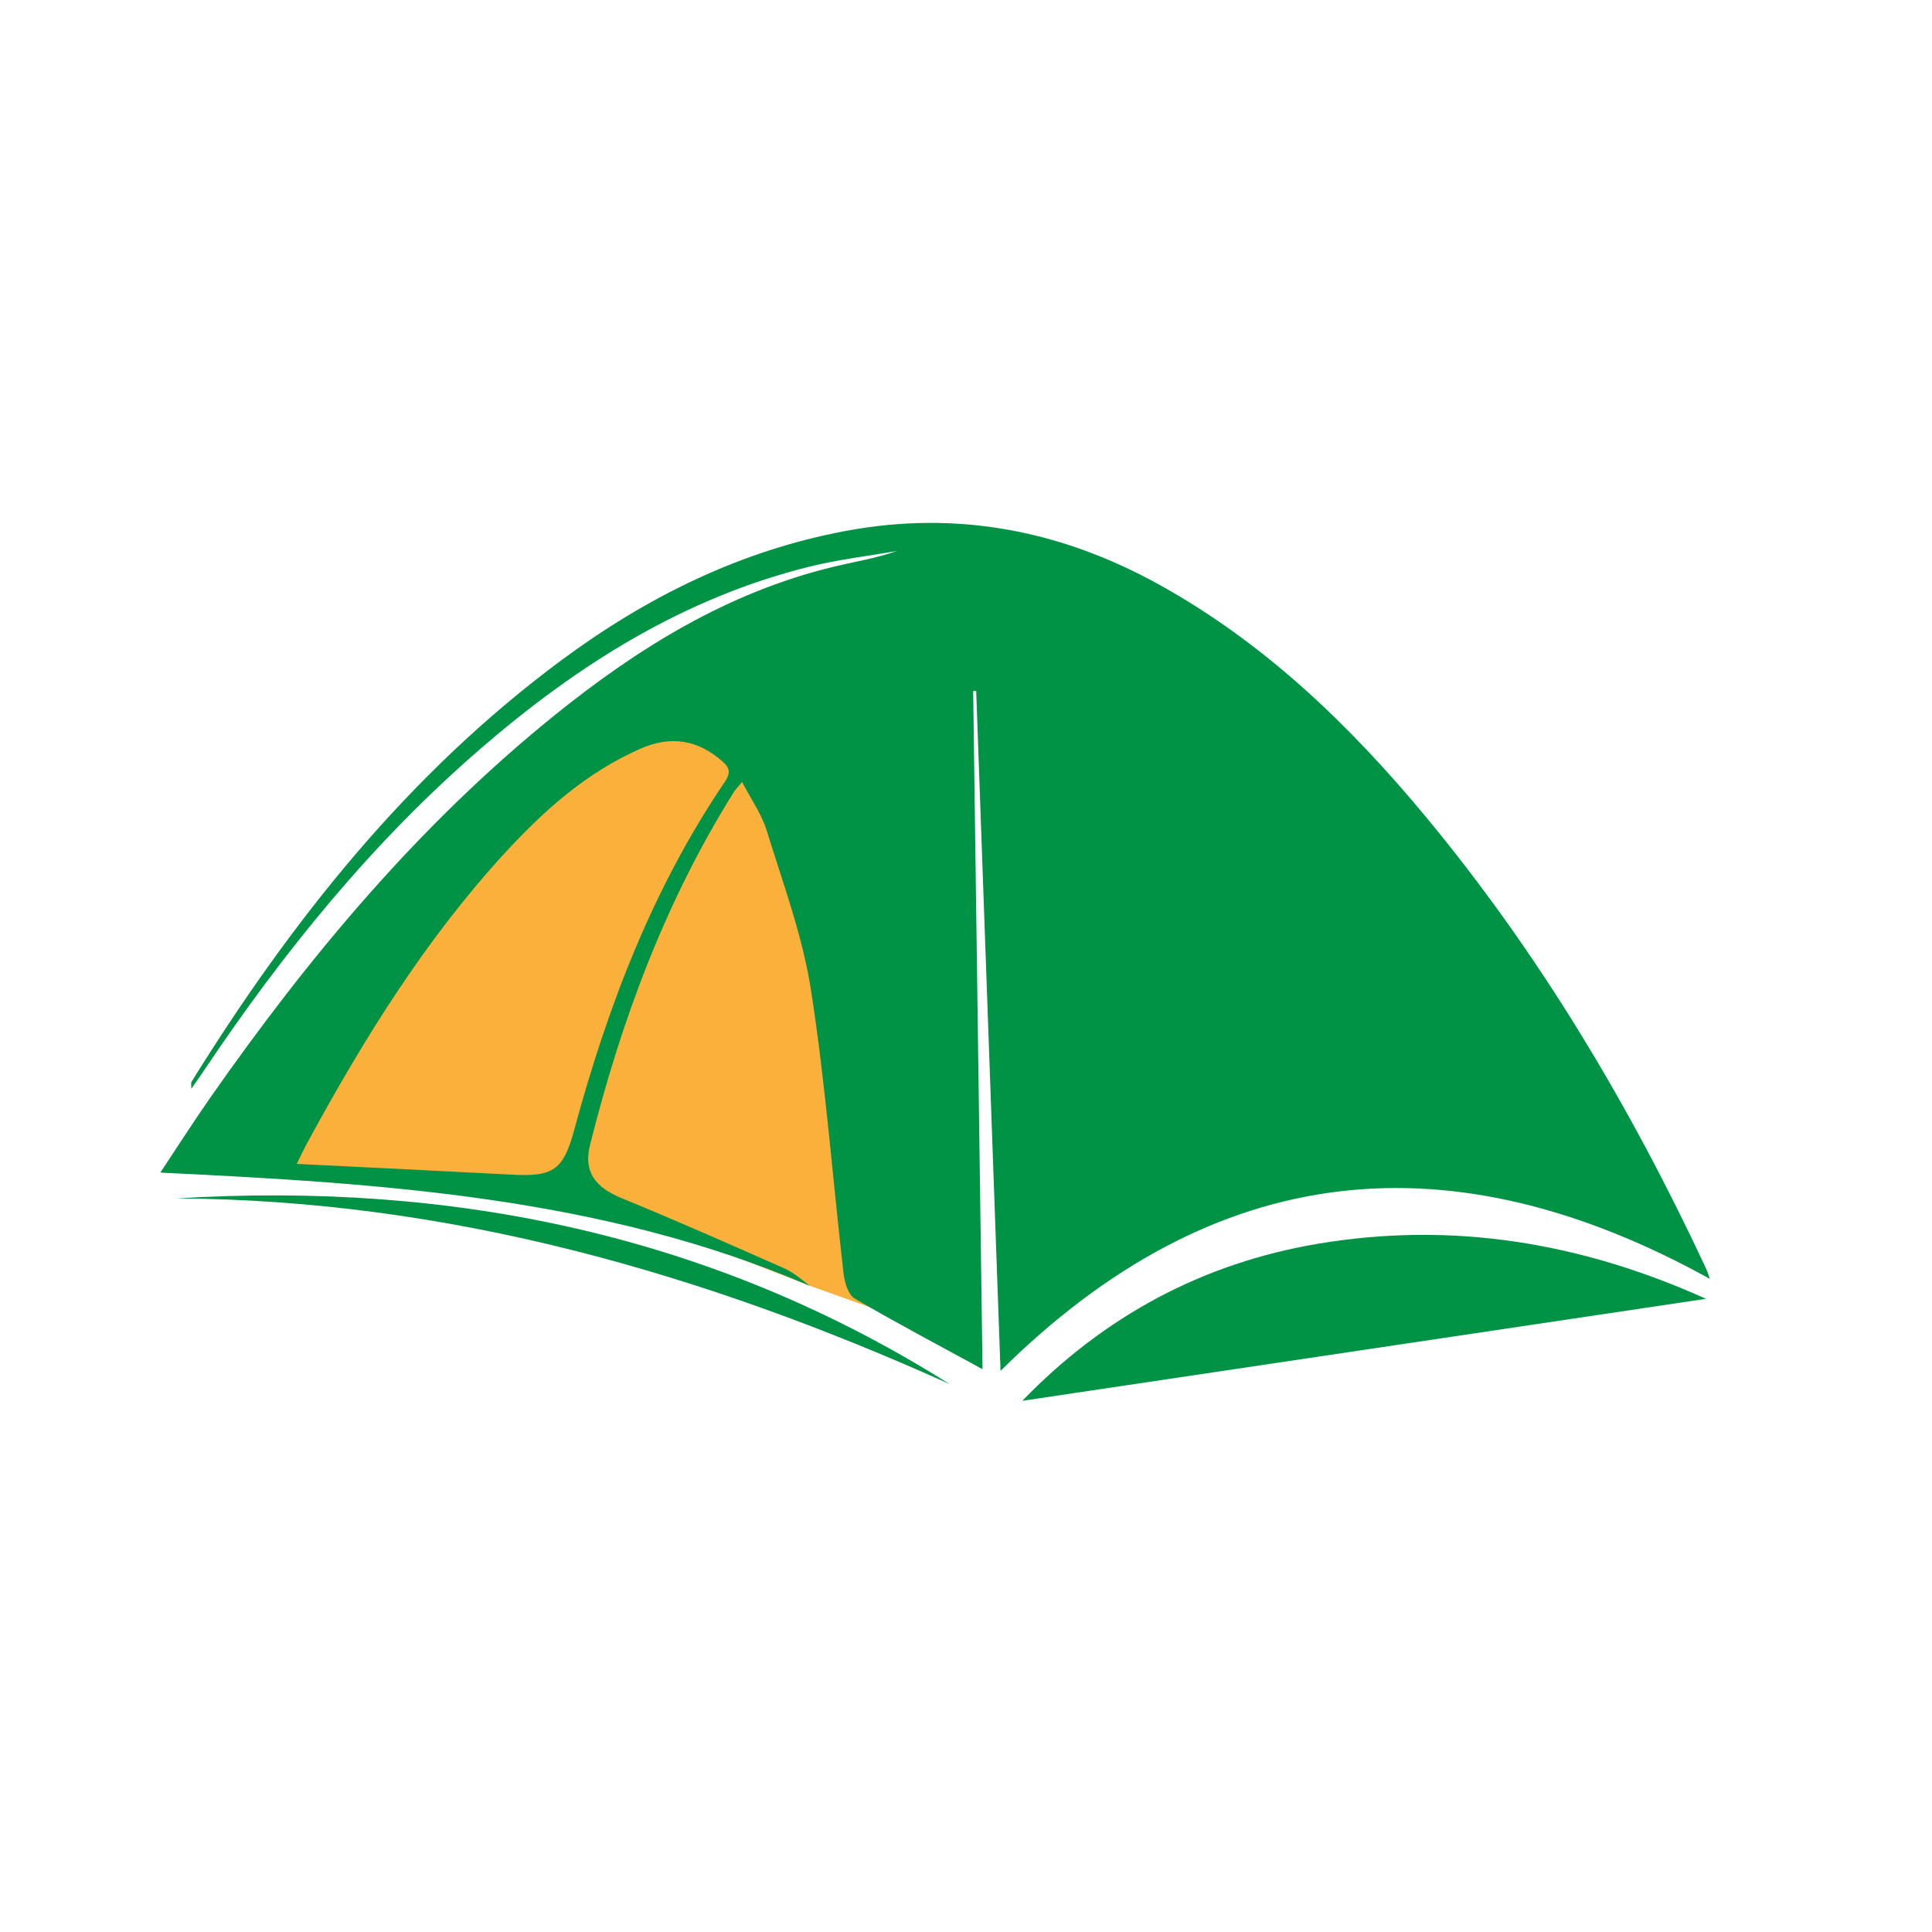
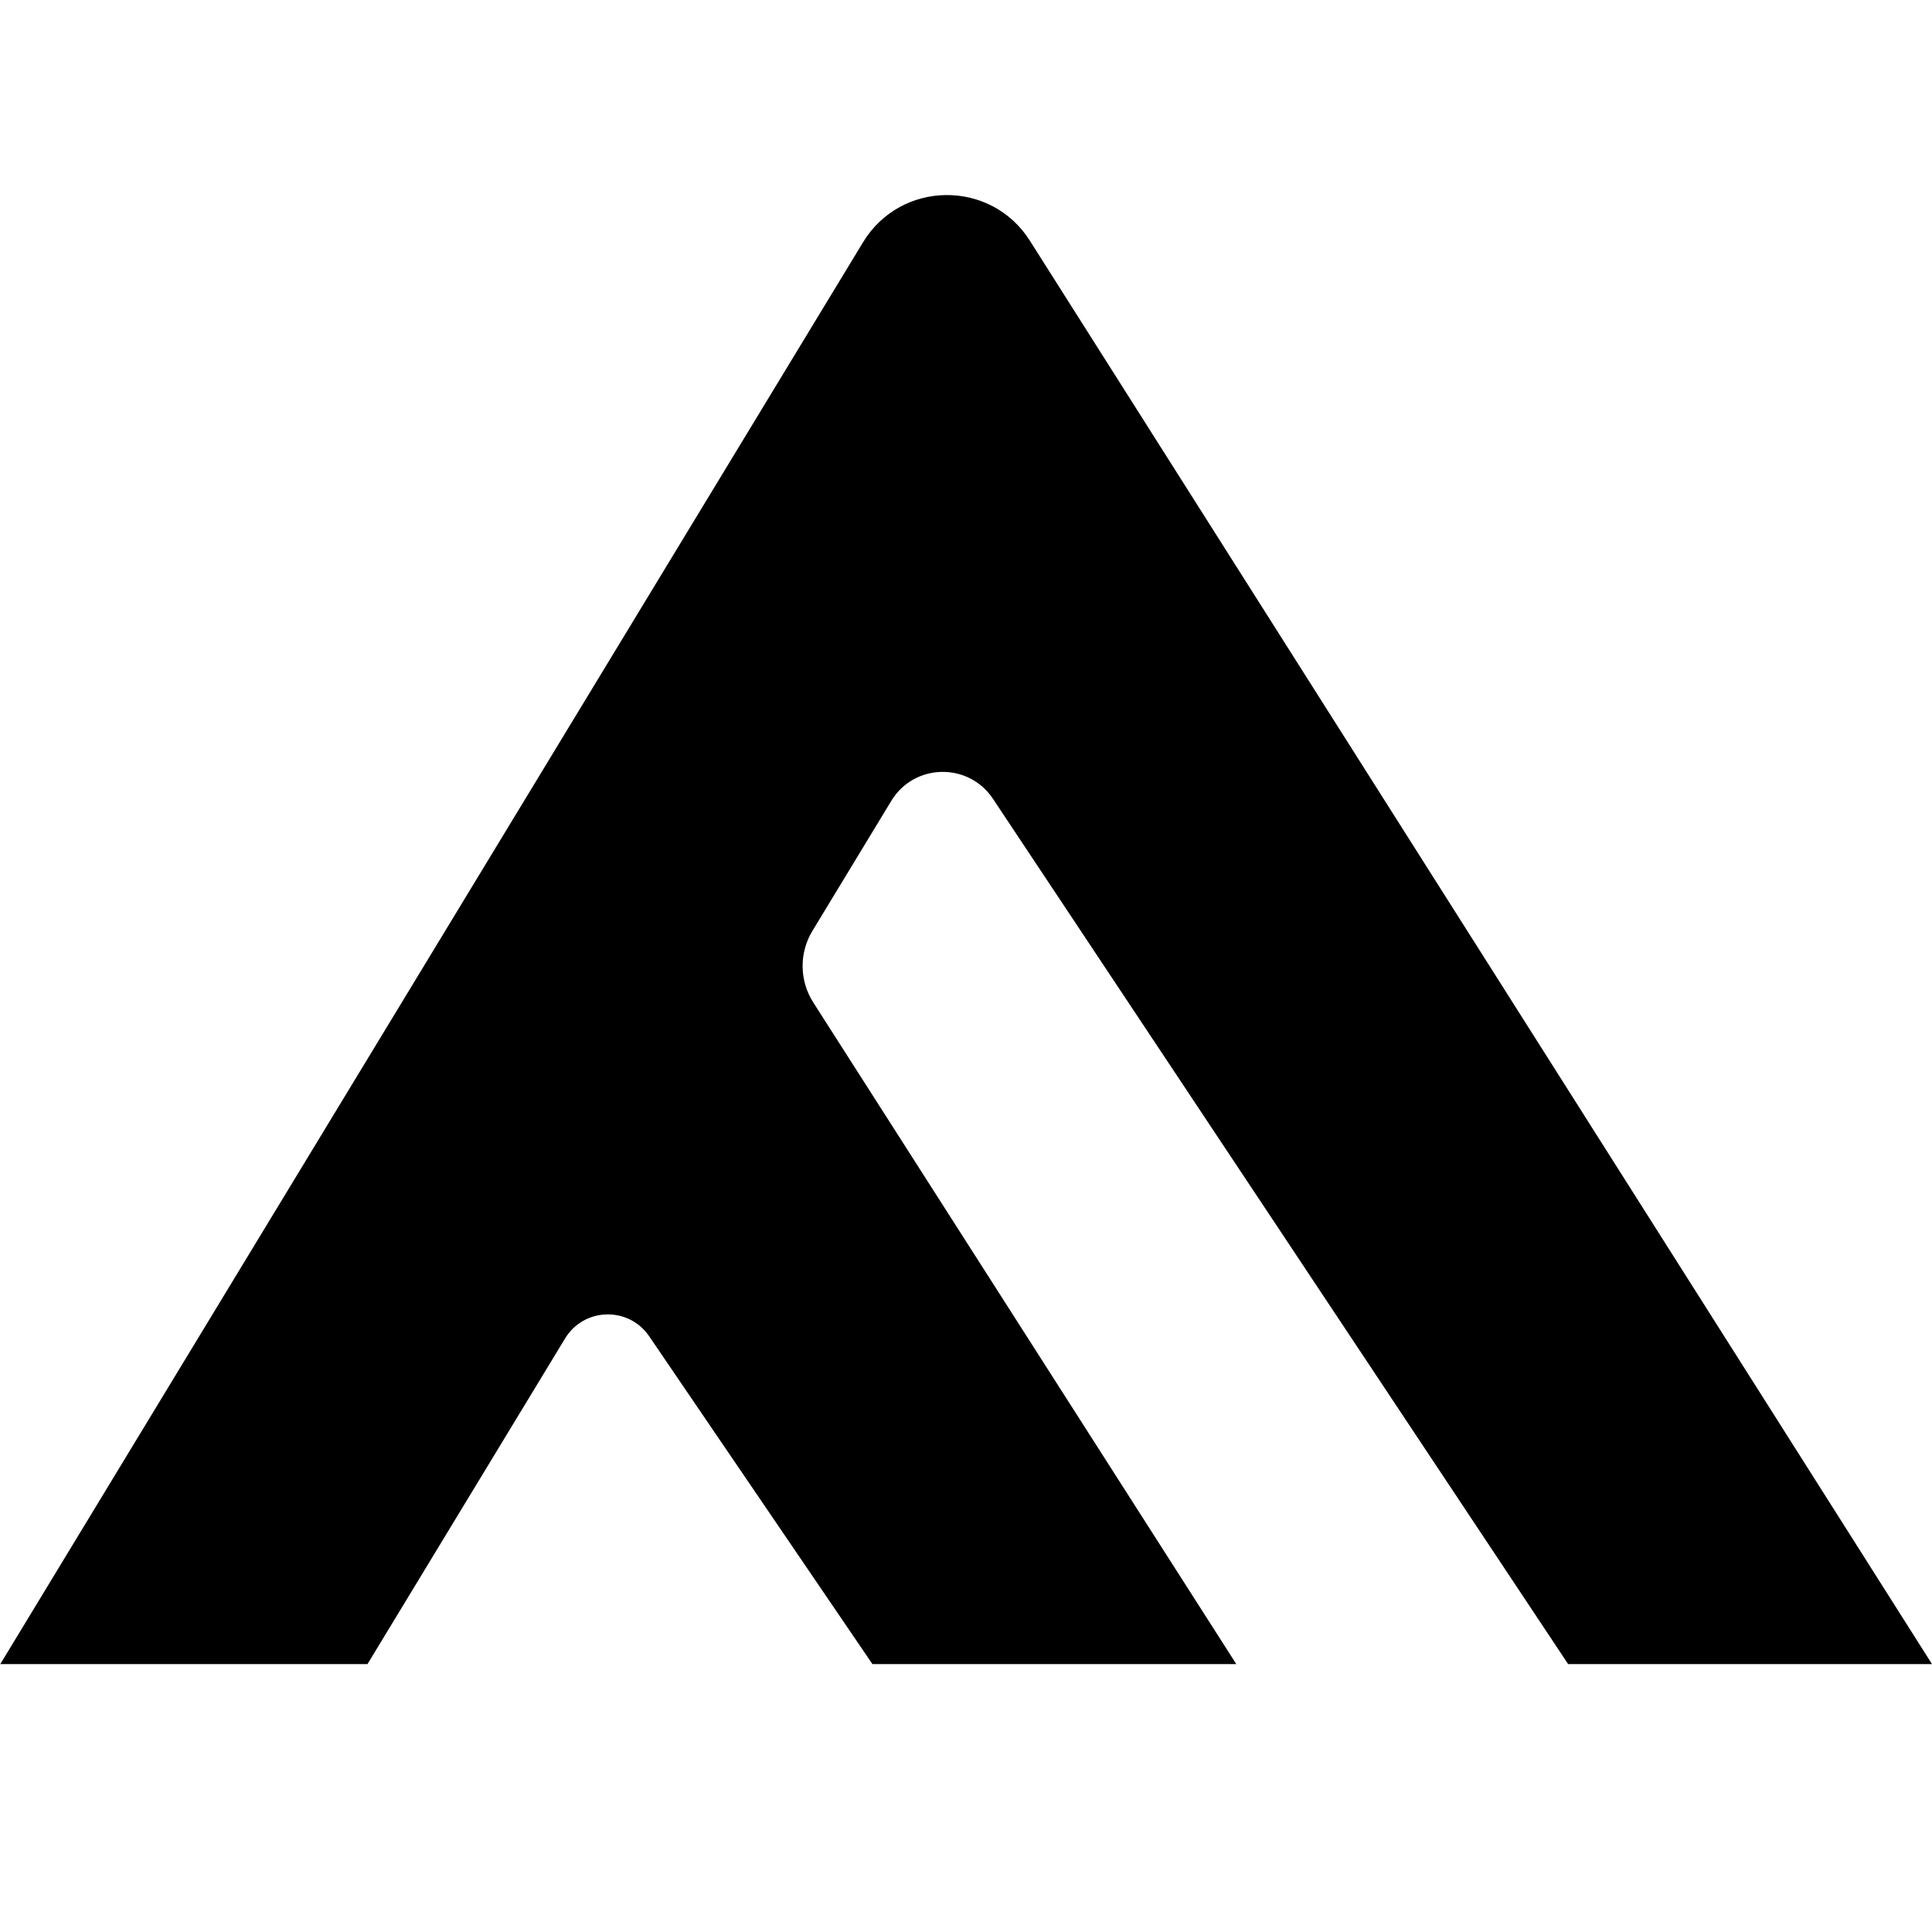
<svg xmlns="http://www.w3.org/2000/svg" version="1.1" id="Layer_1" x="0px" y="0px" viewBox="0 0 512 512" style="enable-background:new 0 0 512 512;" xml:space="preserve">
  <style type="text/css">
- 	.st0{fill:#FBB03B;}
- 	.st1{fill:#009245;}
- 	.st2{fill:#4D4D4D;}
+ 	.st0{fill:#006837;}
</style>
-   <path class="st0" d="M69,310l83.96,6.79l61.64,23.95l15.79,5.64L233,203c0,0-15-23-43-17s-79,43-80,45S69,310,69,310z" />
-   <g>
-     <path class="st1" d="M260.38,362.85c-11.81-6.45-22.98-12.33-33.86-18.71c-1.7-1-2.68-4.2-2.95-6.5   c-2.9-25.1-4.77-50.36-8.66-75.31c-2.23-14.33-7.41-28.22-11.71-42.18c-1.33-4.34-4.11-8.23-6.54-12.93   c-1.11,1.36-1.78,2.02-2.26,2.8c-18.1,28.93-29.8,60.48-38.04,93.41c-1.78,7.12,1.36,11.22,8.43,14.12   c14.43,5.91,28.7,12.23,42.97,18.54c2.49,1.1,4.64,2.95,6.83,4.66c-54.74-23.48-112.9-27.14-172.1-30   c4.64-6.97,8.8-13.51,13.24-19.86c26.23-37.53,55.42-72.44,91.23-101.33c22.06-17.79,45.85-32.55,73.81-39.33   c5.63-1.37,11.39-2.25,16.96-4.22c-7.75,1.36-15.61,2.27-23.22,4.16c-33.25,8.25-61.36,25.98-86.97,48.08   c-28.69,24.76-52.34,53.91-73.37,85.28c-1.01,1.51-2.07,3-3.45,4.98c0-0.99-0.16-1.5,0.02-1.8c26.54-42.72,57.4-81.69,98.21-111.87   c22.61-16.72,47.33-28.95,75.24-34.15c29.58-5.51,57.21-0.1,83.3,14.41c27.79,15.46,50.24,37.1,70.34,61.33   c30.25,36.47,54.26,76.85,74.27,119.69c0.4,0.85,0.66,1.77,1.03,2.79c-68.49-37.87-131.06-32.02-187.98,24.38   c-2.17-60.61-4.31-120.39-6.45-180.16c-0.27,0-0.53,0.01-0.8,0.01C258.73,242.99,259.56,302.82,260.38,362.85z M78.63,308.44   c19.57,0.98,38.34,1.87,57.1,2.86c11,0.58,13.58-1.25,16.49-12.03c8.82-32.61,20.77-63.89,39.85-92.05   c1.54-2.28,1.42-3.65-0.6-5.43c-6.57-5.79-13.74-6.91-21.75-3.38c-14.34,6.31-25.71,16.49-36.11,27.84   c-21.07,22.98-37.33,49.27-52.14,76.54C80.54,304.5,79.71,306.28,78.63,308.44z" />
-     <path class="st1" d="M270.92,371.23c21.75-22.48,47.86-36.5,78.45-41.64c35.6-5.98,69.73-0.27,102.73,14.61   C391.7,353.21,331.31,362.22,270.92,371.23z" />
-     <path class="st1" d="M251.65,366.79c-65.19-29.37-132.76-48.78-204.86-49.2C120.06,313.1,188.89,327.26,251.65,366.79z" />
-   </g>
+   <path d="M97.39,441l52.35-86.28c5.01-8.26,16.88-8.57,22.31-0.58L231.2,441h96.43l-112.1-175.33c-3.69-5.77-3.78-13.14-0.22-18.99  l20.89-34.44c6.06-10,20.46-10.29,26.94-0.56L415.57,441H512L272.92,63.78c-10.33-16.3-34.19-16.07-44.21,0.43L0.08,441H97.39z" />
</svg>
